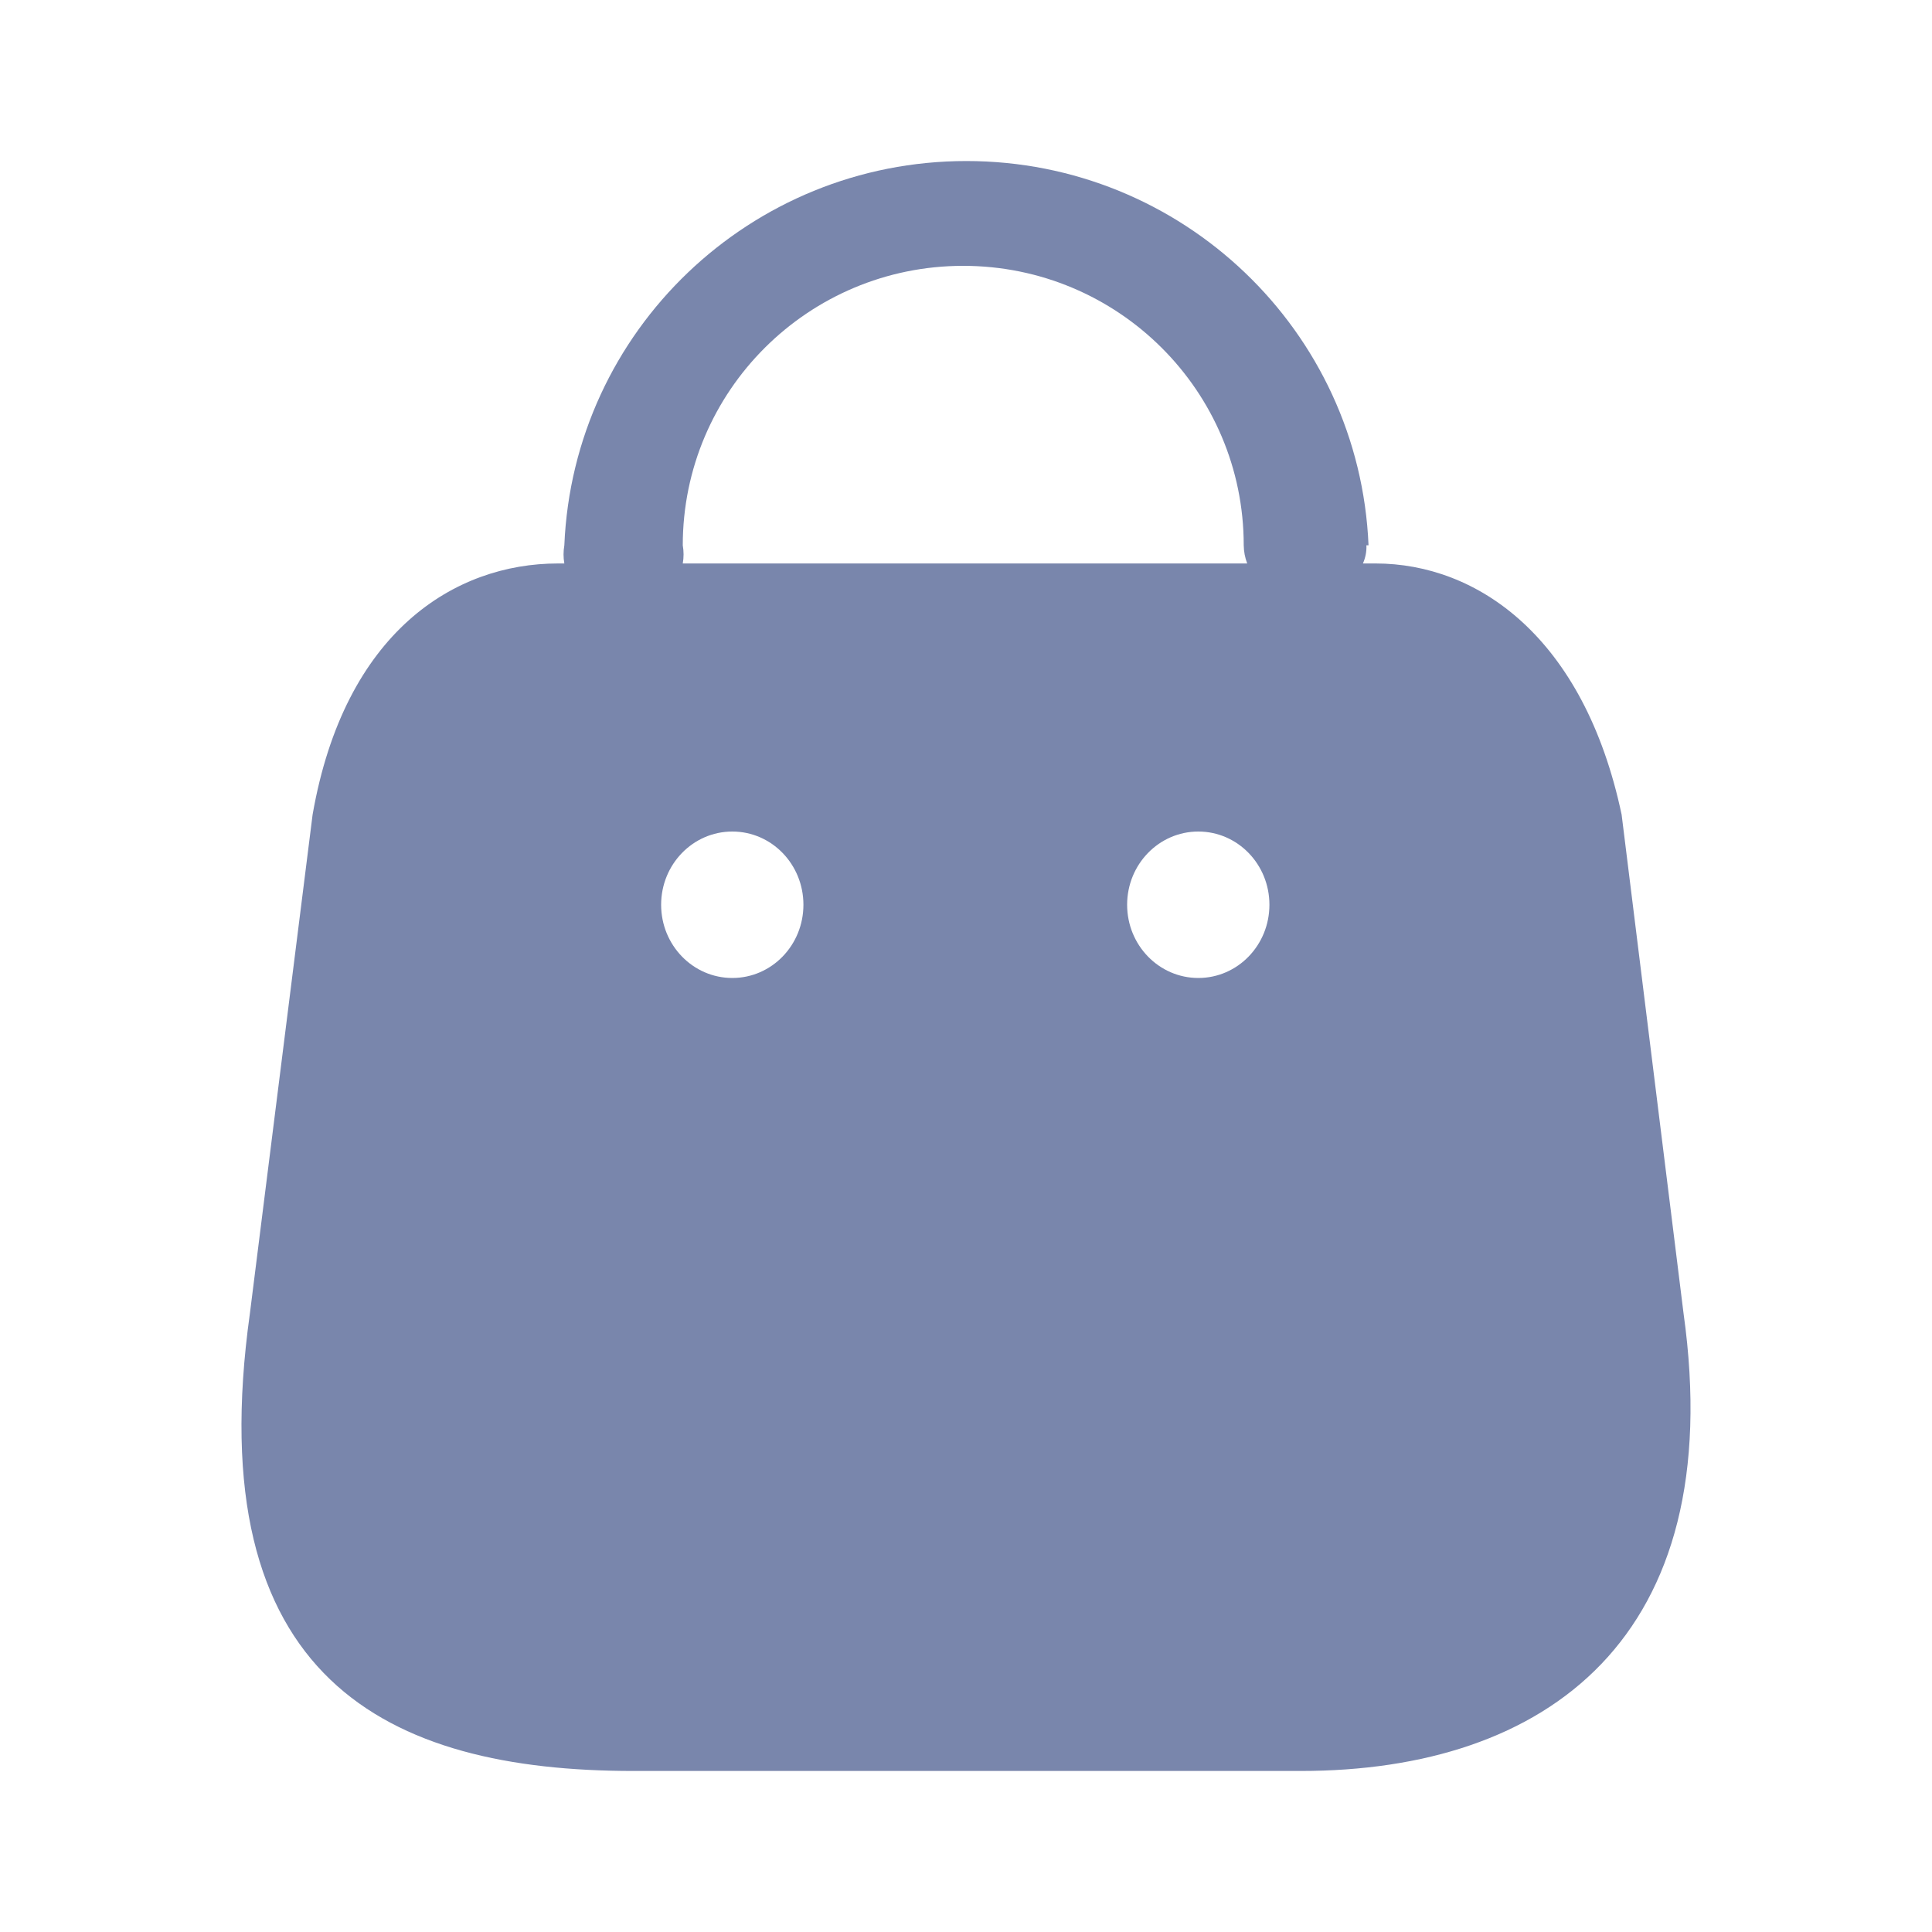
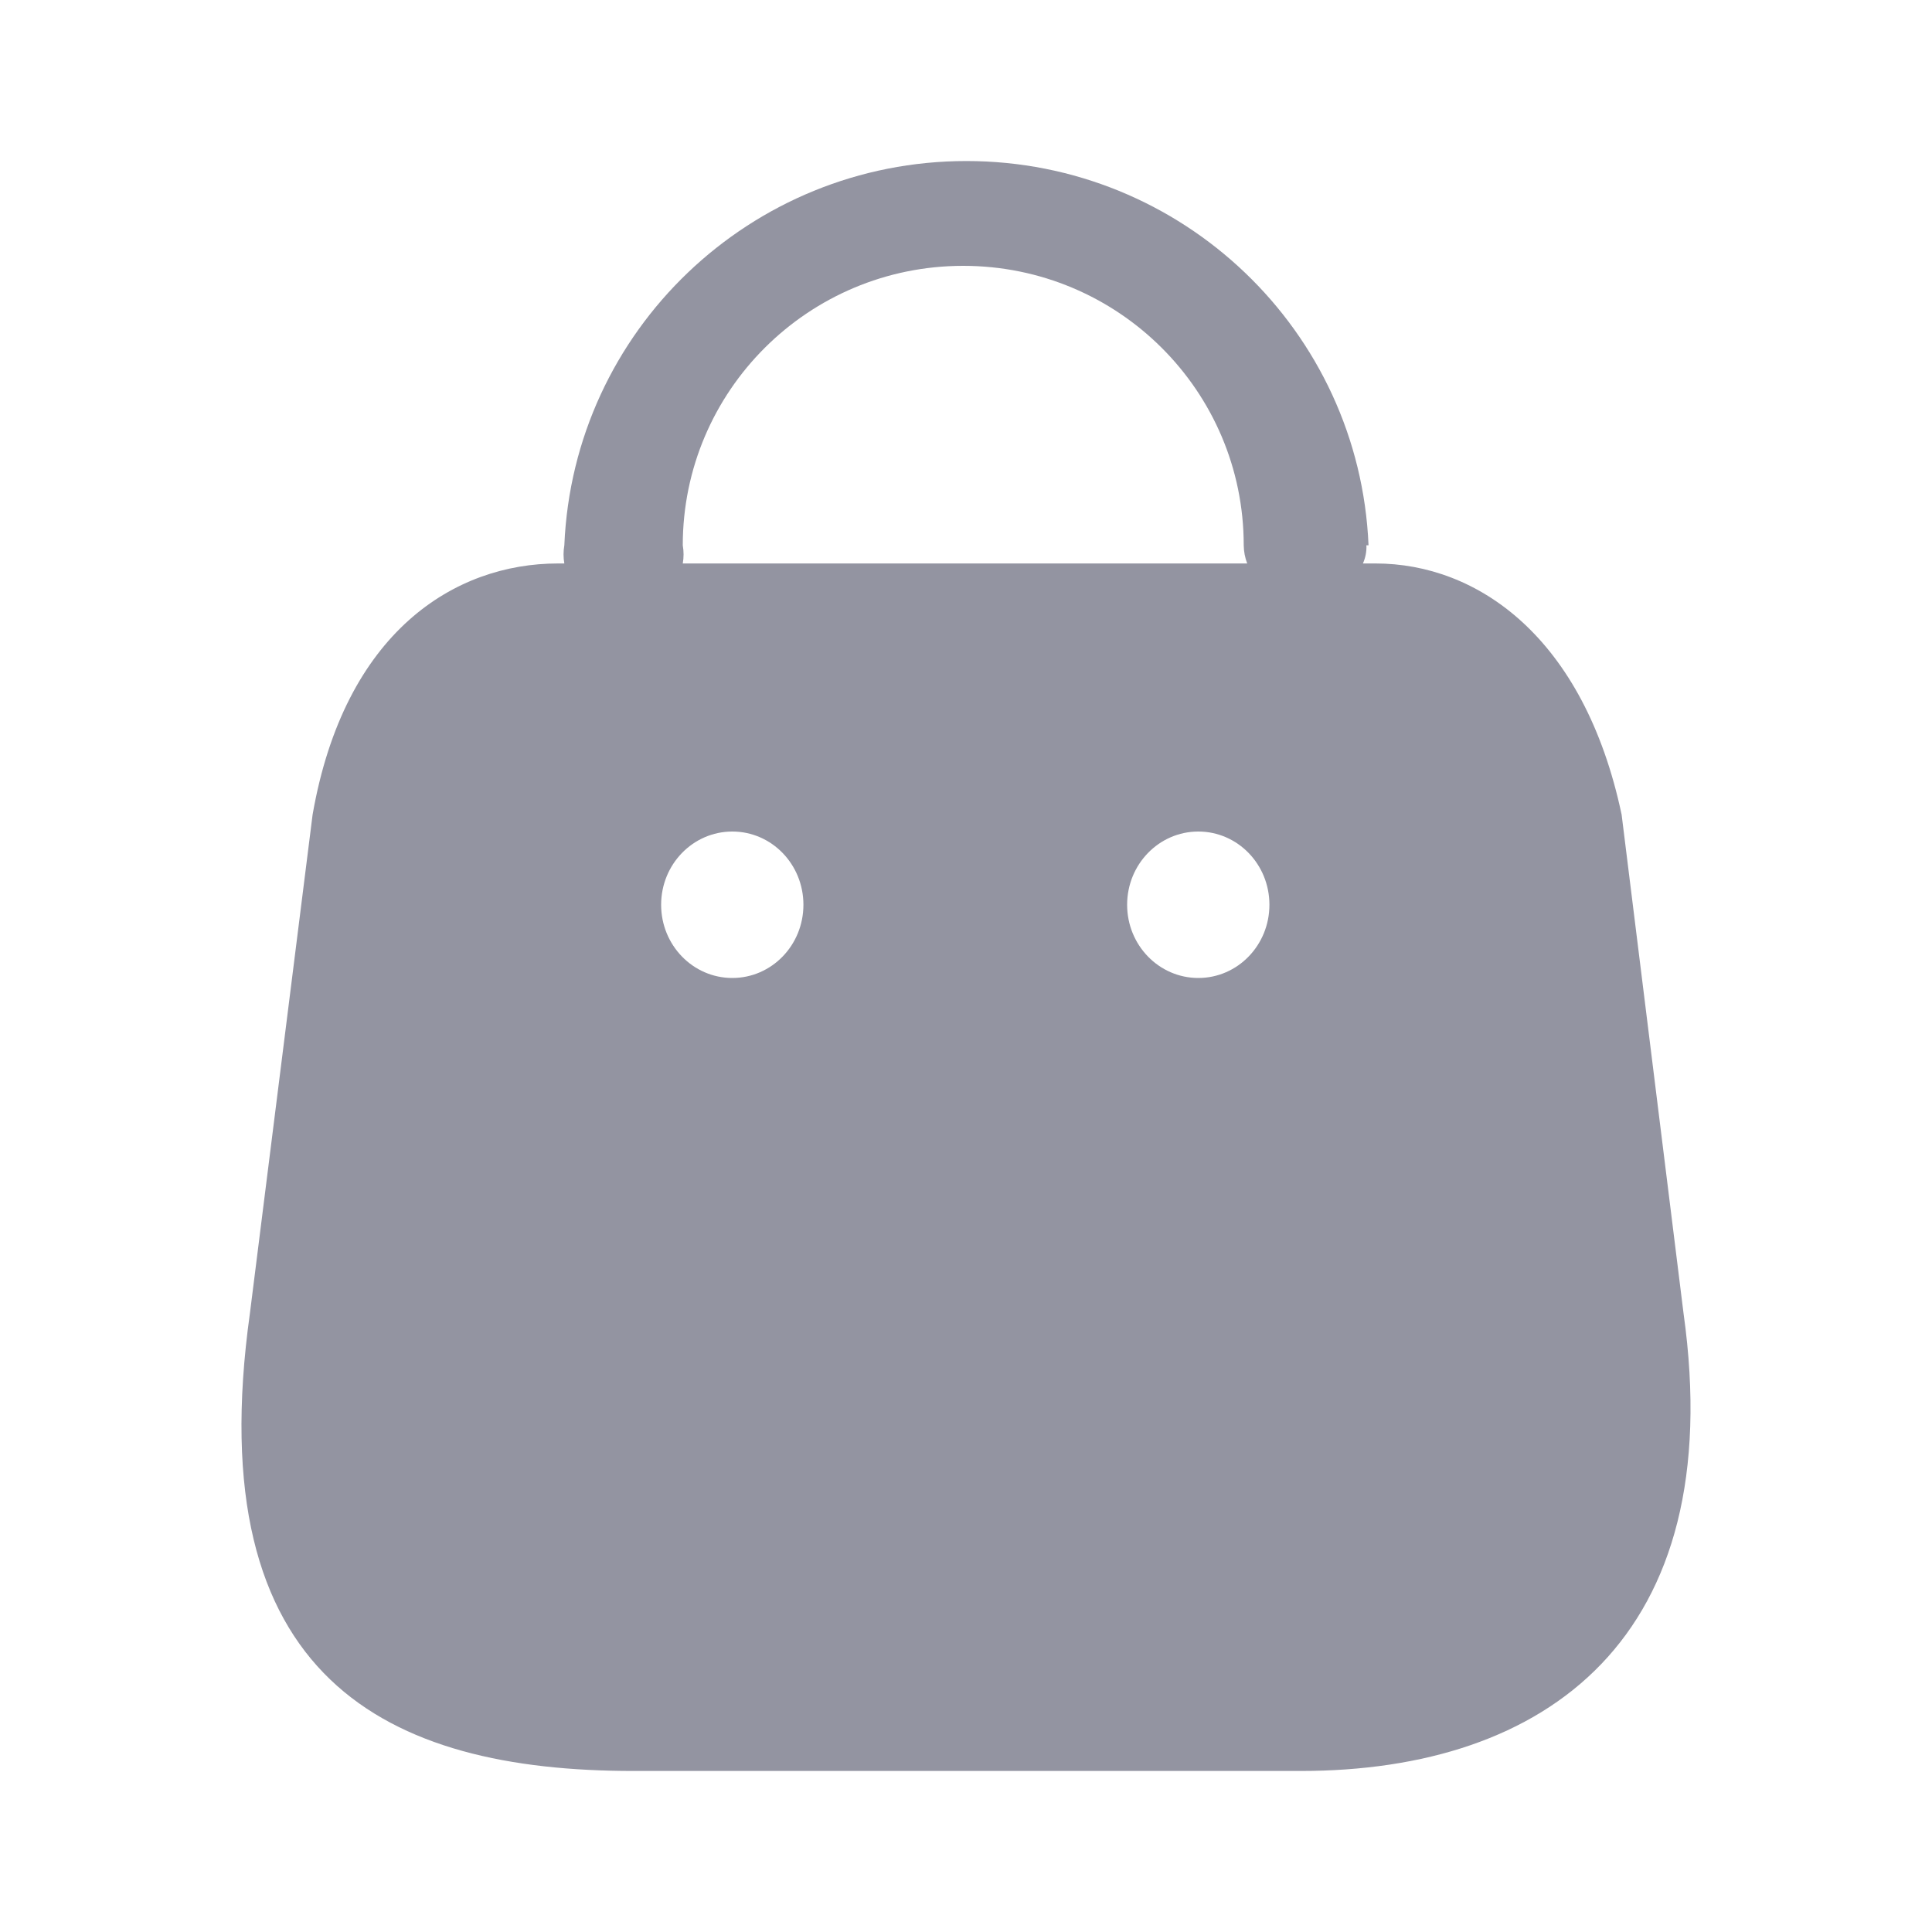
<svg xmlns="http://www.w3.org/2000/svg" width="20" height="20" viewBox="0 0 20 20" fill="none">
-   <path fill-rule="evenodd" clip-rule="evenodd" d="M14.109 5.833C14.135 5.774 14.148 5.71 14.145 5.645H14.167C14.073 3.422 12.237 1.667 10.004 1.667C7.771 1.667 5.935 3.422 5.842 5.645C5.831 5.708 5.831 5.771 5.842 5.833H5.776C4.709 5.833 3.567 6.538 3.236 8.433L2.587 13.596C2.057 17.386 4.009 18.333 6.557 18.333H13.465C16.006 18.333 17.899 16.961 17.428 13.596L16.787 8.433C16.397 6.591 15.292 5.833 14.239 5.833H14.109ZM12.911 5.833C12.888 5.773 12.876 5.71 12.875 5.645C12.875 4.047 11.575 2.752 9.971 2.752C8.368 2.752 7.068 4.047 7.068 5.645C7.079 5.708 7.079 5.771 7.068 5.833H12.911ZM7.581 10.124C7.174 10.124 6.844 9.785 6.844 9.366C6.844 8.947 7.174 8.608 7.581 8.608C7.988 8.608 8.317 8.947 8.317 9.366C8.317 9.785 7.988 10.124 7.581 10.124ZM11.668 9.366C11.668 9.785 11.998 10.124 12.405 10.124C12.812 10.124 13.141 9.785 13.141 9.366C13.141 8.947 12.812 8.608 12.405 8.608C11.998 8.608 11.668 8.947 11.668 9.366Z" fill="#7986AC" />
+   <path fill-rule="evenodd" clip-rule="evenodd" d="M14.109 5.833C14.135 5.774 14.148 5.71 14.145 5.645H14.167C14.073 3.422 12.237 1.667 10.004 1.667C7.771 1.667 5.935 3.422 5.842 5.645C5.831 5.708 5.831 5.771 5.842 5.833H5.776C4.709 5.833 3.567 6.538 3.236 8.433L2.587 13.596C2.057 17.386 4.009 18.333 6.557 18.333H13.465C16.006 18.333 17.899 16.961 17.428 13.596L16.787 8.433C16.397 6.591 15.292 5.833 14.239 5.833H14.109ZM12.911 5.833C12.888 5.773 12.876 5.71 12.875 5.645C12.875 4.047 11.575 2.752 9.971 2.752C8.368 2.752 7.068 4.047 7.068 5.645C7.079 5.708 7.079 5.771 7.068 5.833H12.911ZM7.581 10.124C7.174 10.124 6.844 9.785 6.844 9.366C6.844 8.947 7.174 8.608 7.581 8.608C7.988 8.608 8.317 8.947 8.317 9.366C8.317 9.785 7.988 10.124 7.581 10.124ZM11.668 9.366C11.668 9.785 11.998 10.124 12.405 10.124C12.812 10.124 13.141 9.785 13.141 9.366C13.141 8.947 12.812 8.608 12.405 8.608C11.998 8.608 11.668 8.947 11.668 9.366Z" fill="#9394a1" />
</svg>
